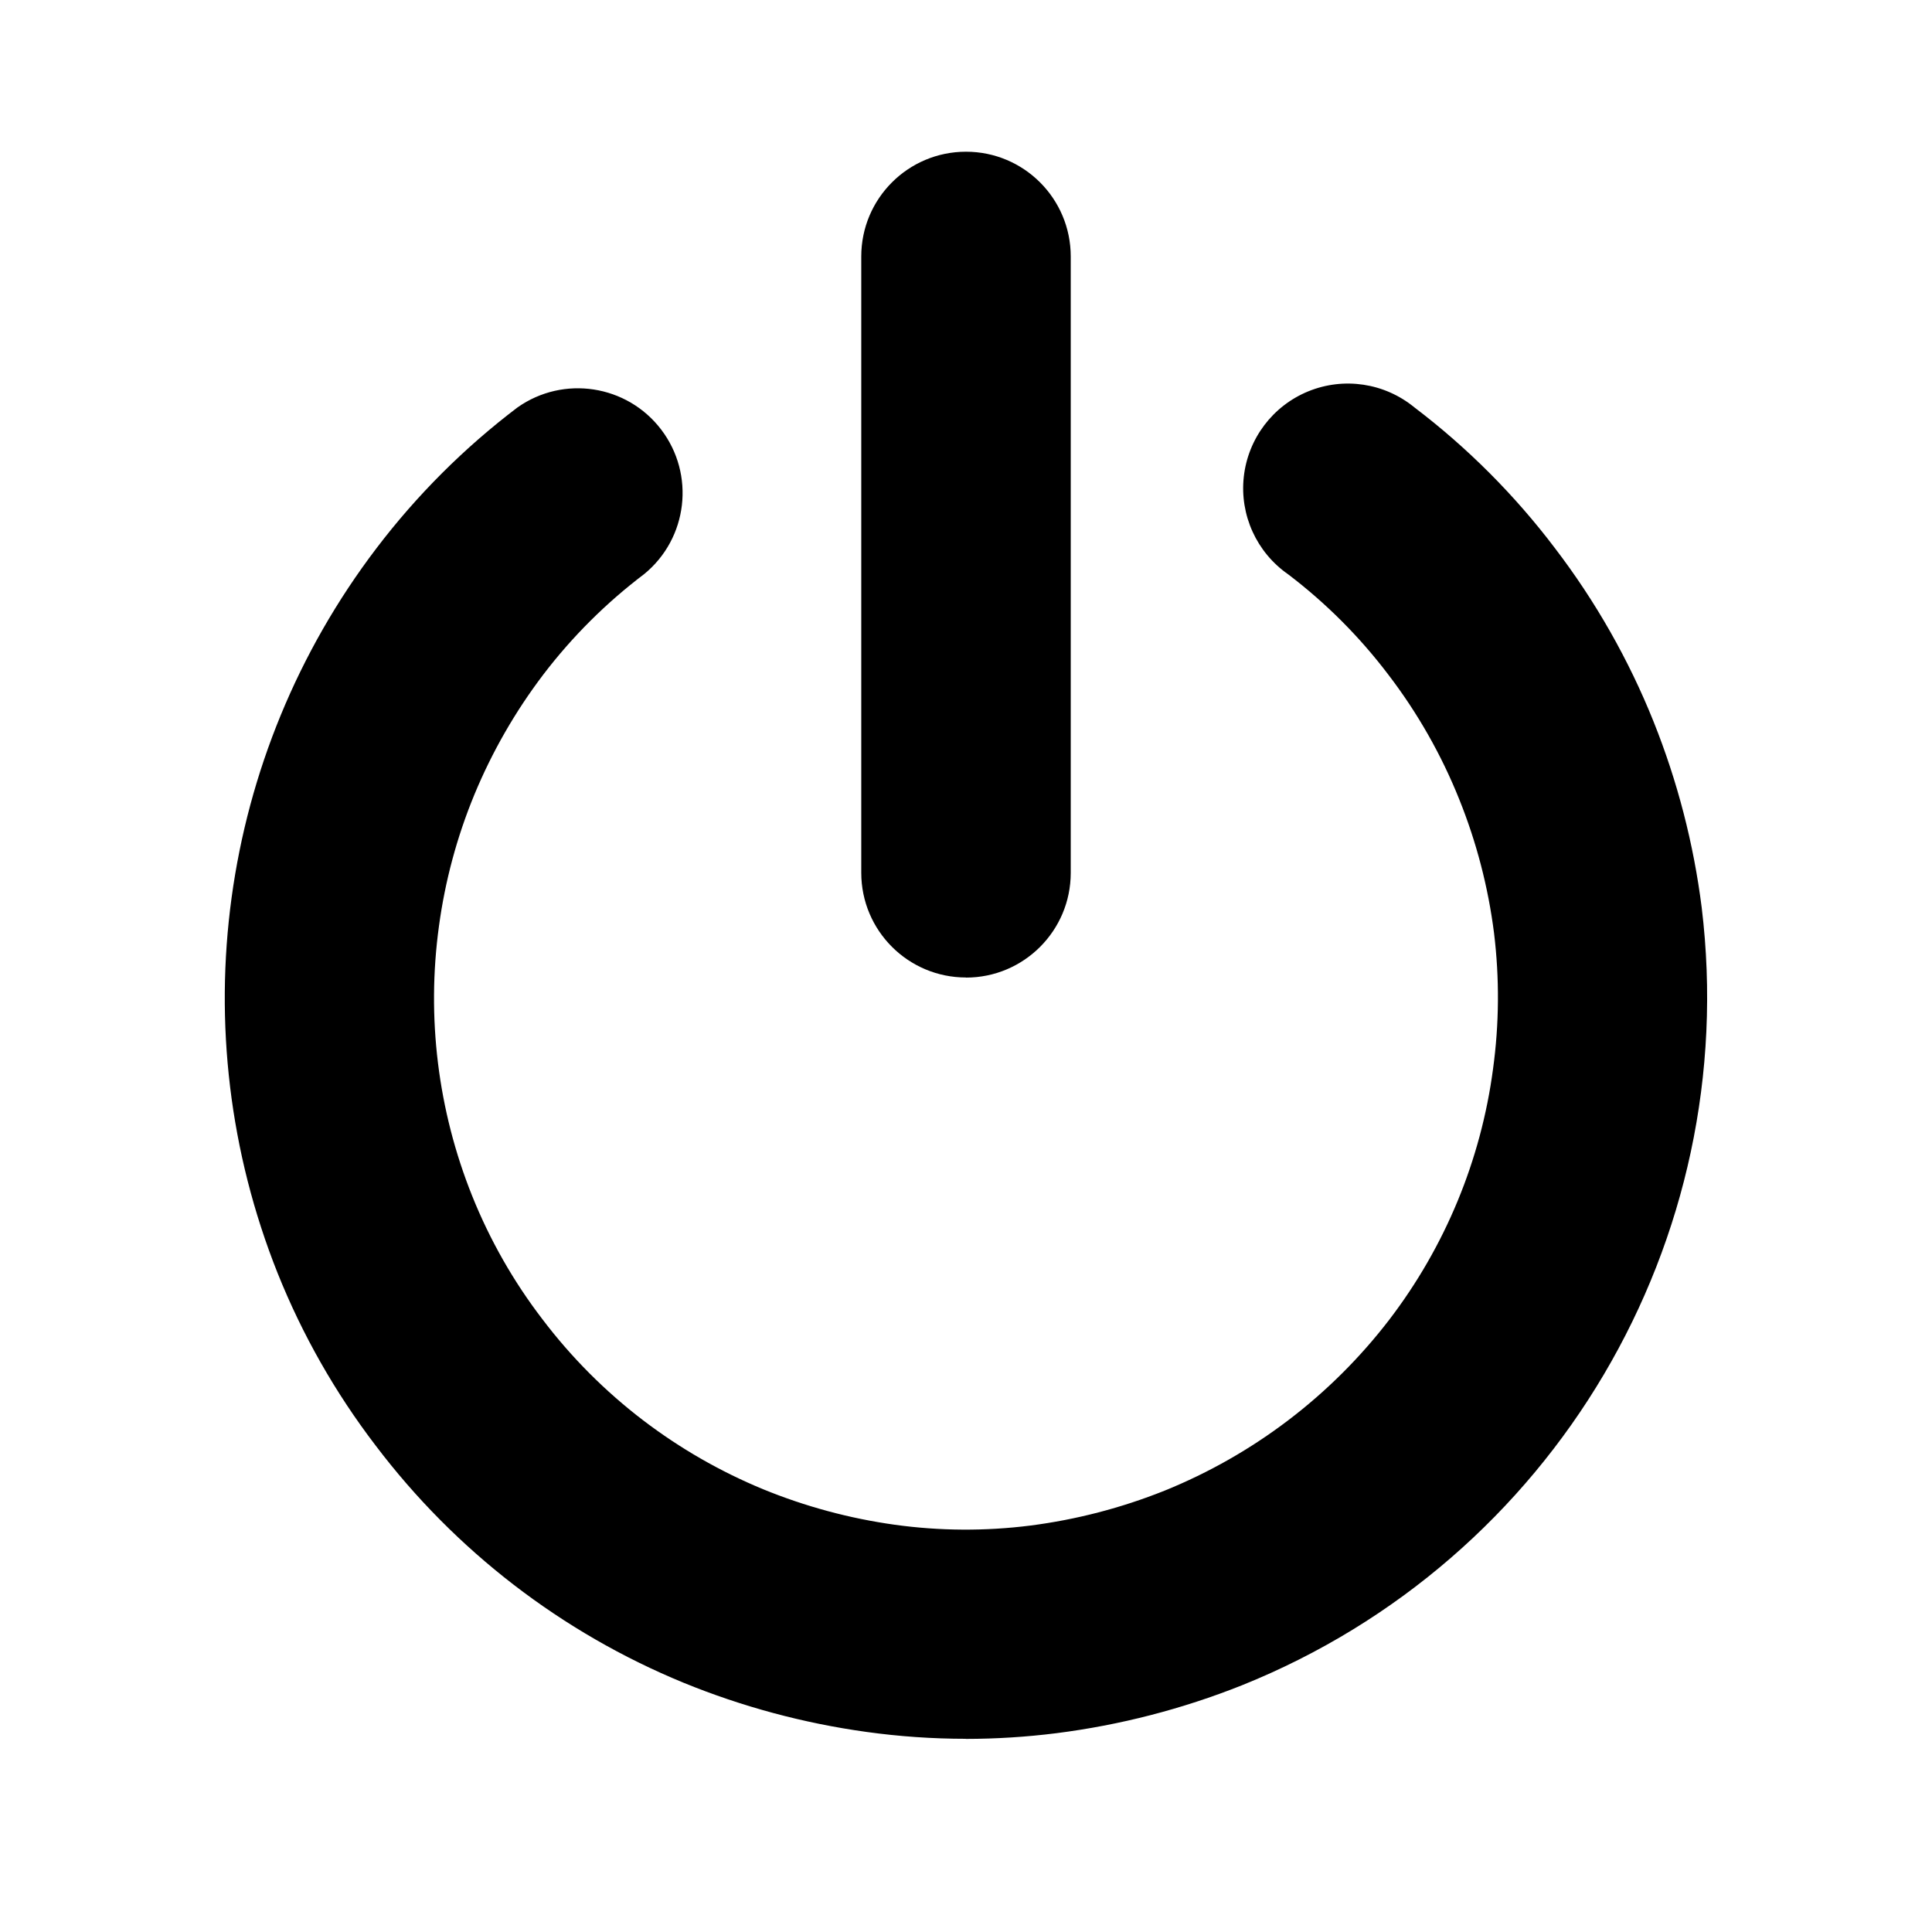
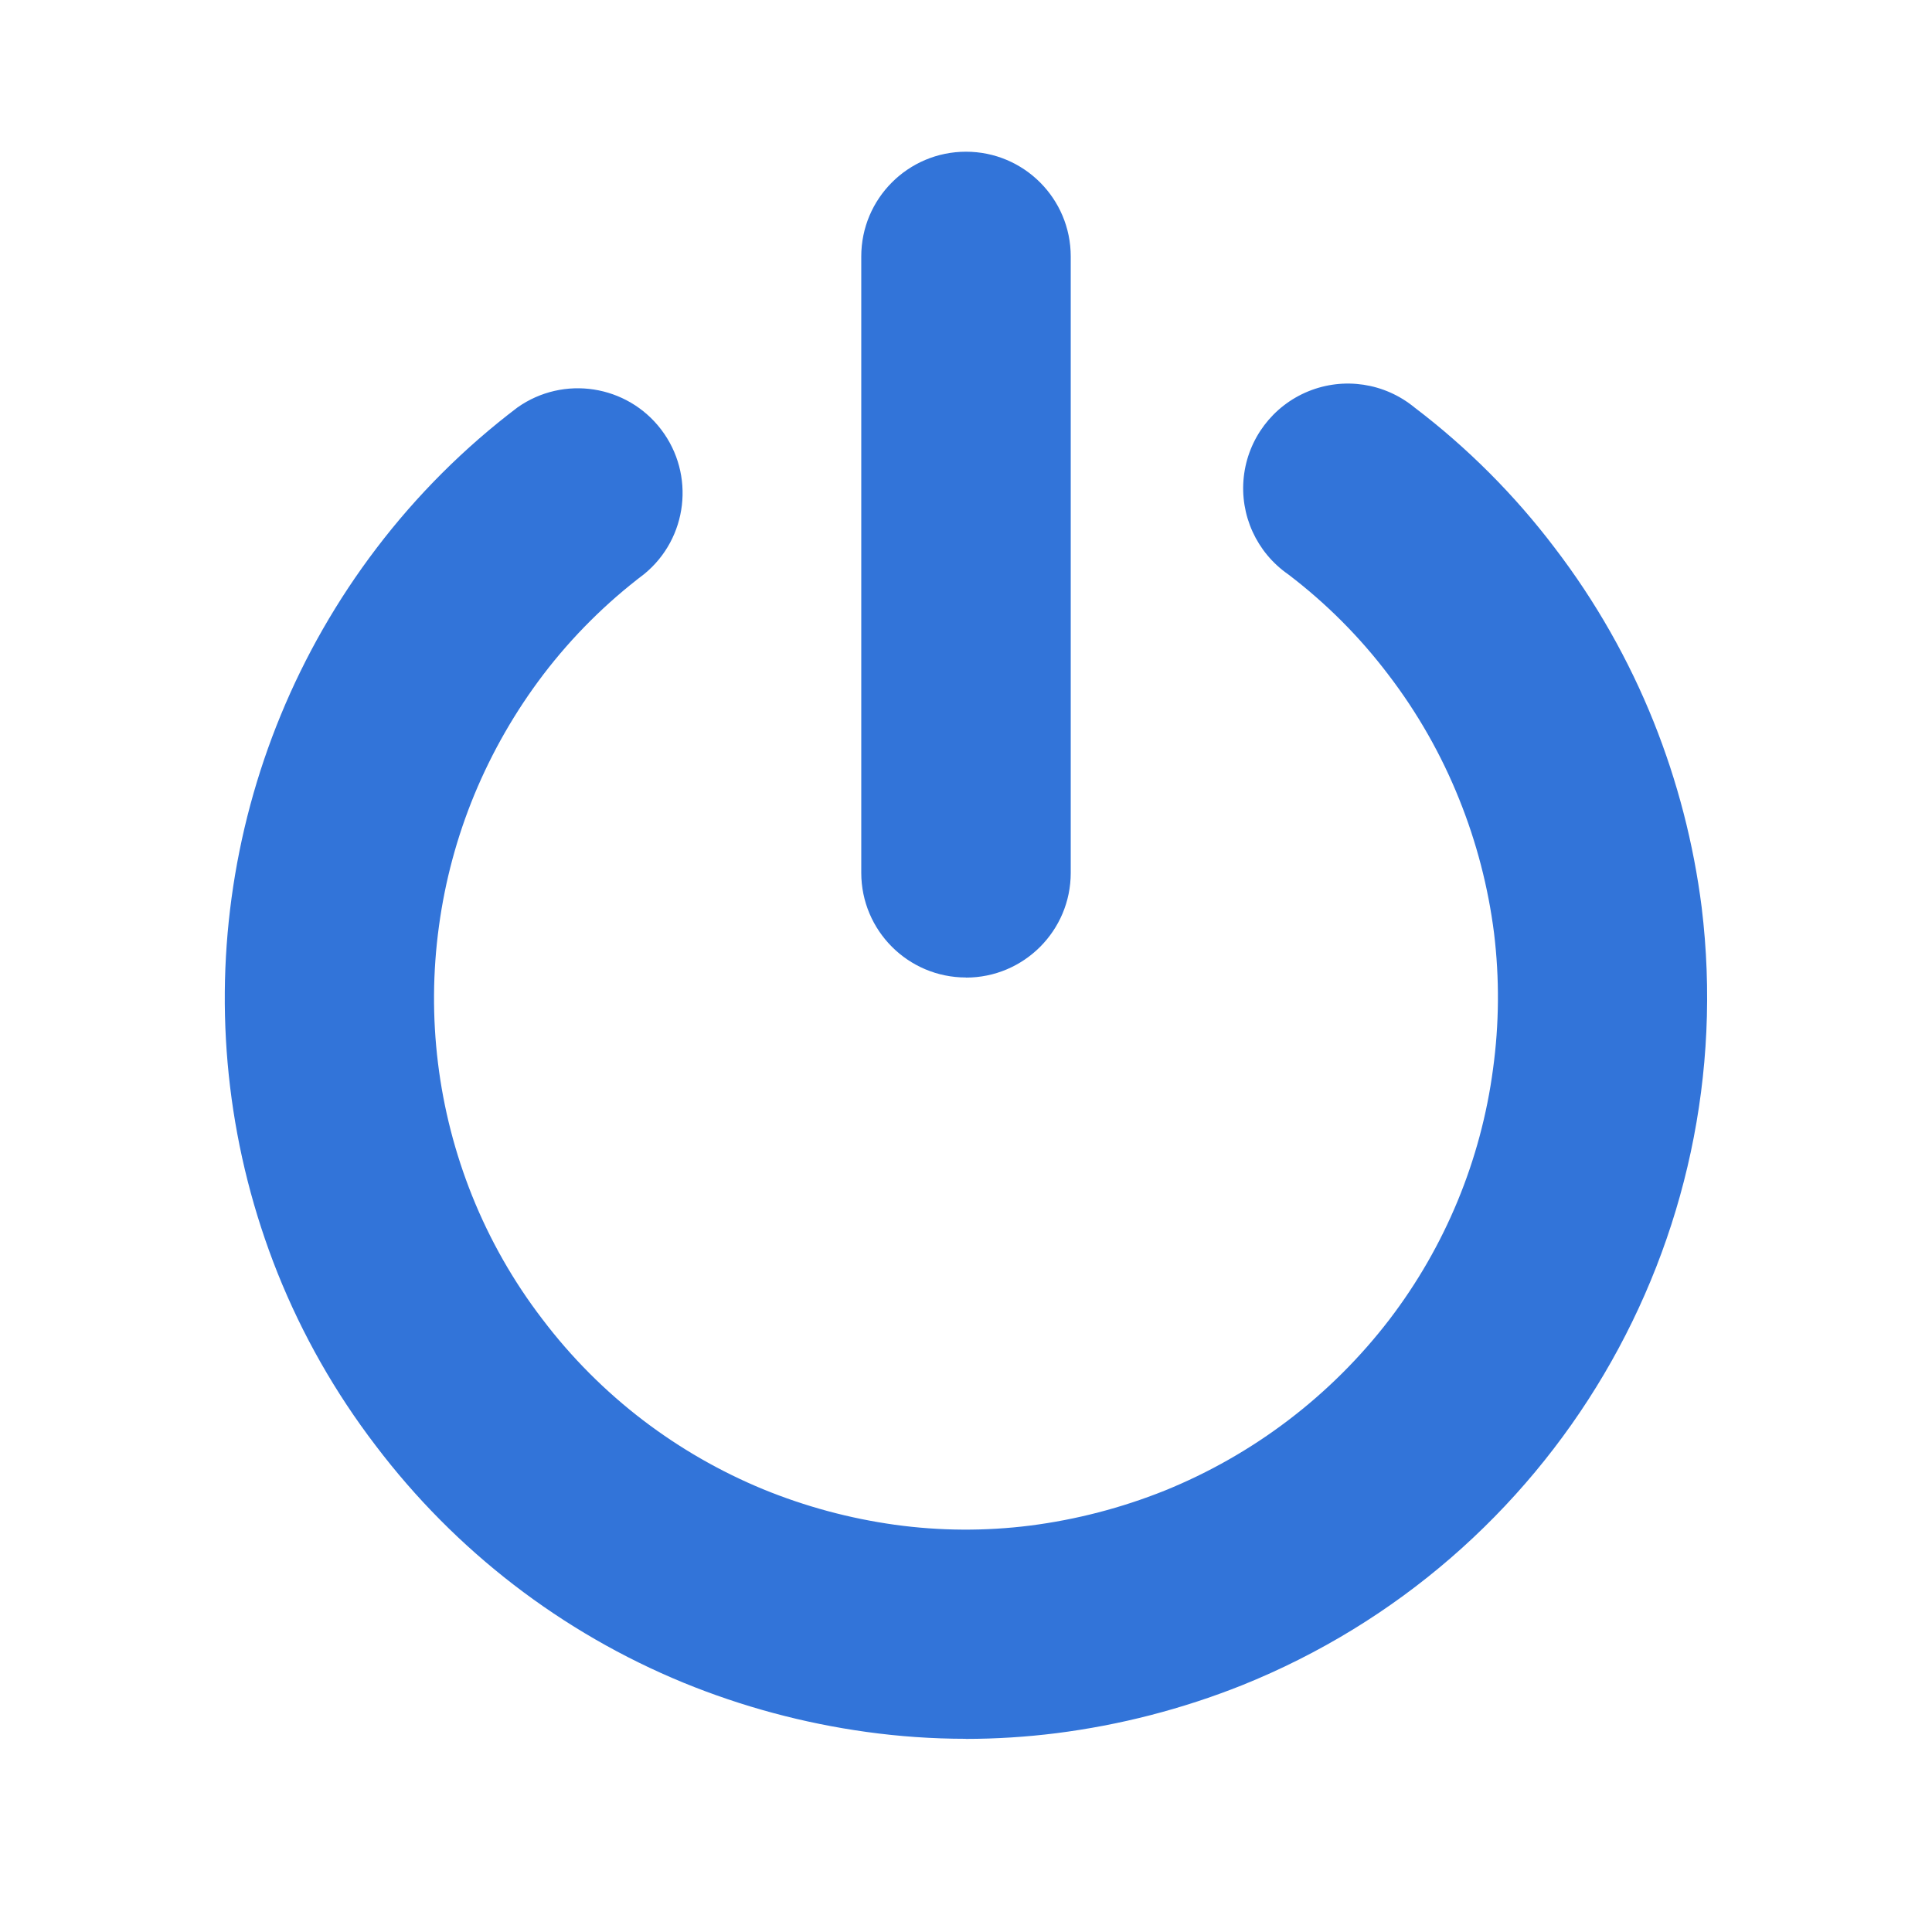
- <svg xmlns="http://www.w3.org/2000/svg" fill="#000000" width="800px" height="800px" viewBox="-2 0 19 19" class="cf-icon-svg">
+ <svg xmlns="http://www.w3.org/2000/svg" fill="rgb(50, 116, 217)" width="800px" height="800px" viewBox="-2 0 19 19" class="cf-icon-svg">
  <path d="M7.498 17.1a7.128 7.128 0 0 1-.98-.068 7.455 7.455 0 0 1-1.795-.483 7.26 7.26 0 0 1-3.028-2.332A7.188 7.188 0 0 1 .73 12.52a7.304 7.304 0 0 1 .972-7.128 7.221 7.221 0 0 1 1.387-1.385 1.03 1.03 0 0 1 1.247 1.638 5.176 5.176 0 0 0-.993.989 5.313 5.313 0 0 0-.678 1.181 5.23 5.23 0 0 0-.348 1.292 5.22 5.22 0 0 0 .326 2.653 5.139 5.139 0 0 0 .69 1.212 5.205 5.205 0 0 0 .992.996 5.257 5.257 0 0 0 1.178.677 5.37 5.37 0 0 0 1.297.35 5.075 5.075 0 0 0 1.332.008 5.406 5.406 0 0 0 1.32-.343 5.289 5.289 0 0 0 2.211-1.682 5.18 5.18 0 0 0 1.02-2.465 5.2 5.2 0 0 0 .01-1.336 5.315 5.315 0 0 0-.343-1.318 5.195 5.195 0 0 0-.695-1.222 5.134 5.134 0 0 0-.987-.989 1.03 1.03 0 1 1 1.24-1.643 7.186 7.186 0 0 1 1.384 1.386 7.259 7.259 0 0 1 .97 1.706 7.413 7.413 0 0 1 .473 1.827 7.296 7.296 0 0 1-4.522 7.65 7.476 7.476 0 0 1-1.825.471 7.203 7.203 0 0 1-.89.056zM7.5 9.613a1.03 1.03 0 0 1-1.03-1.029V2.522a1.03 1.03 0 0 1 2.06 0v6.062a1.03 1.03 0 0 1-1.03 1.03z" />
</svg>
